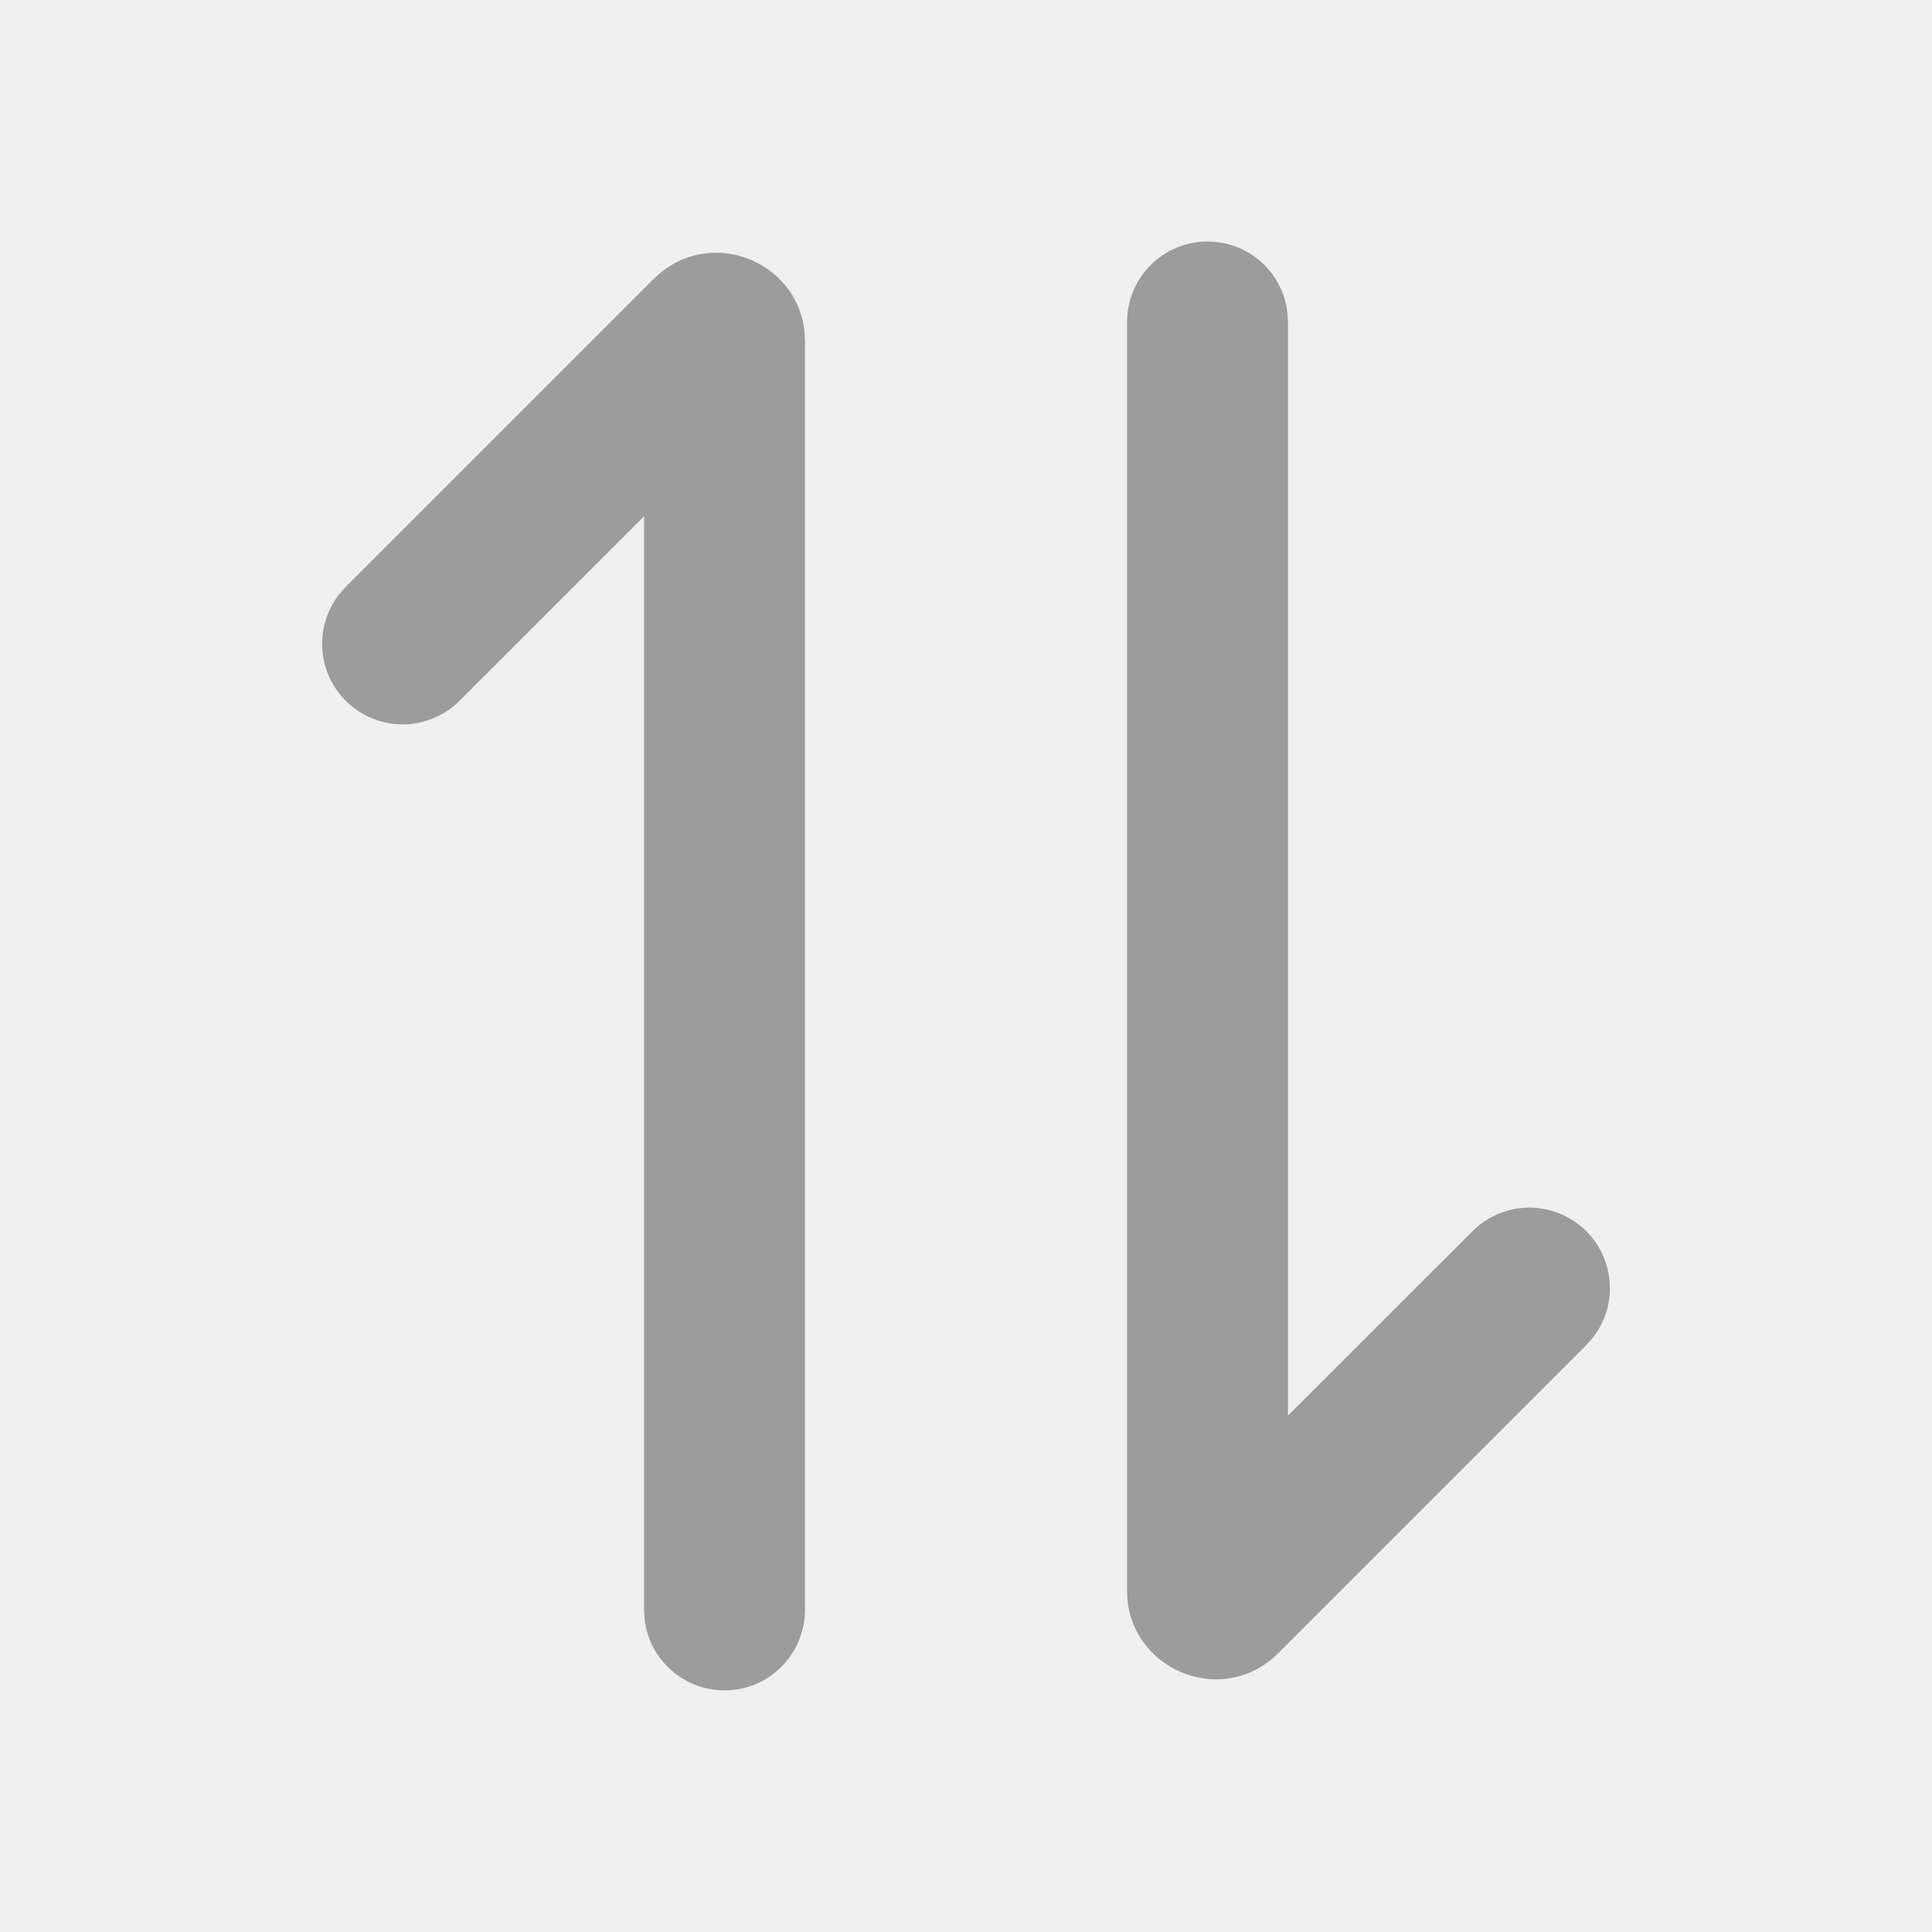
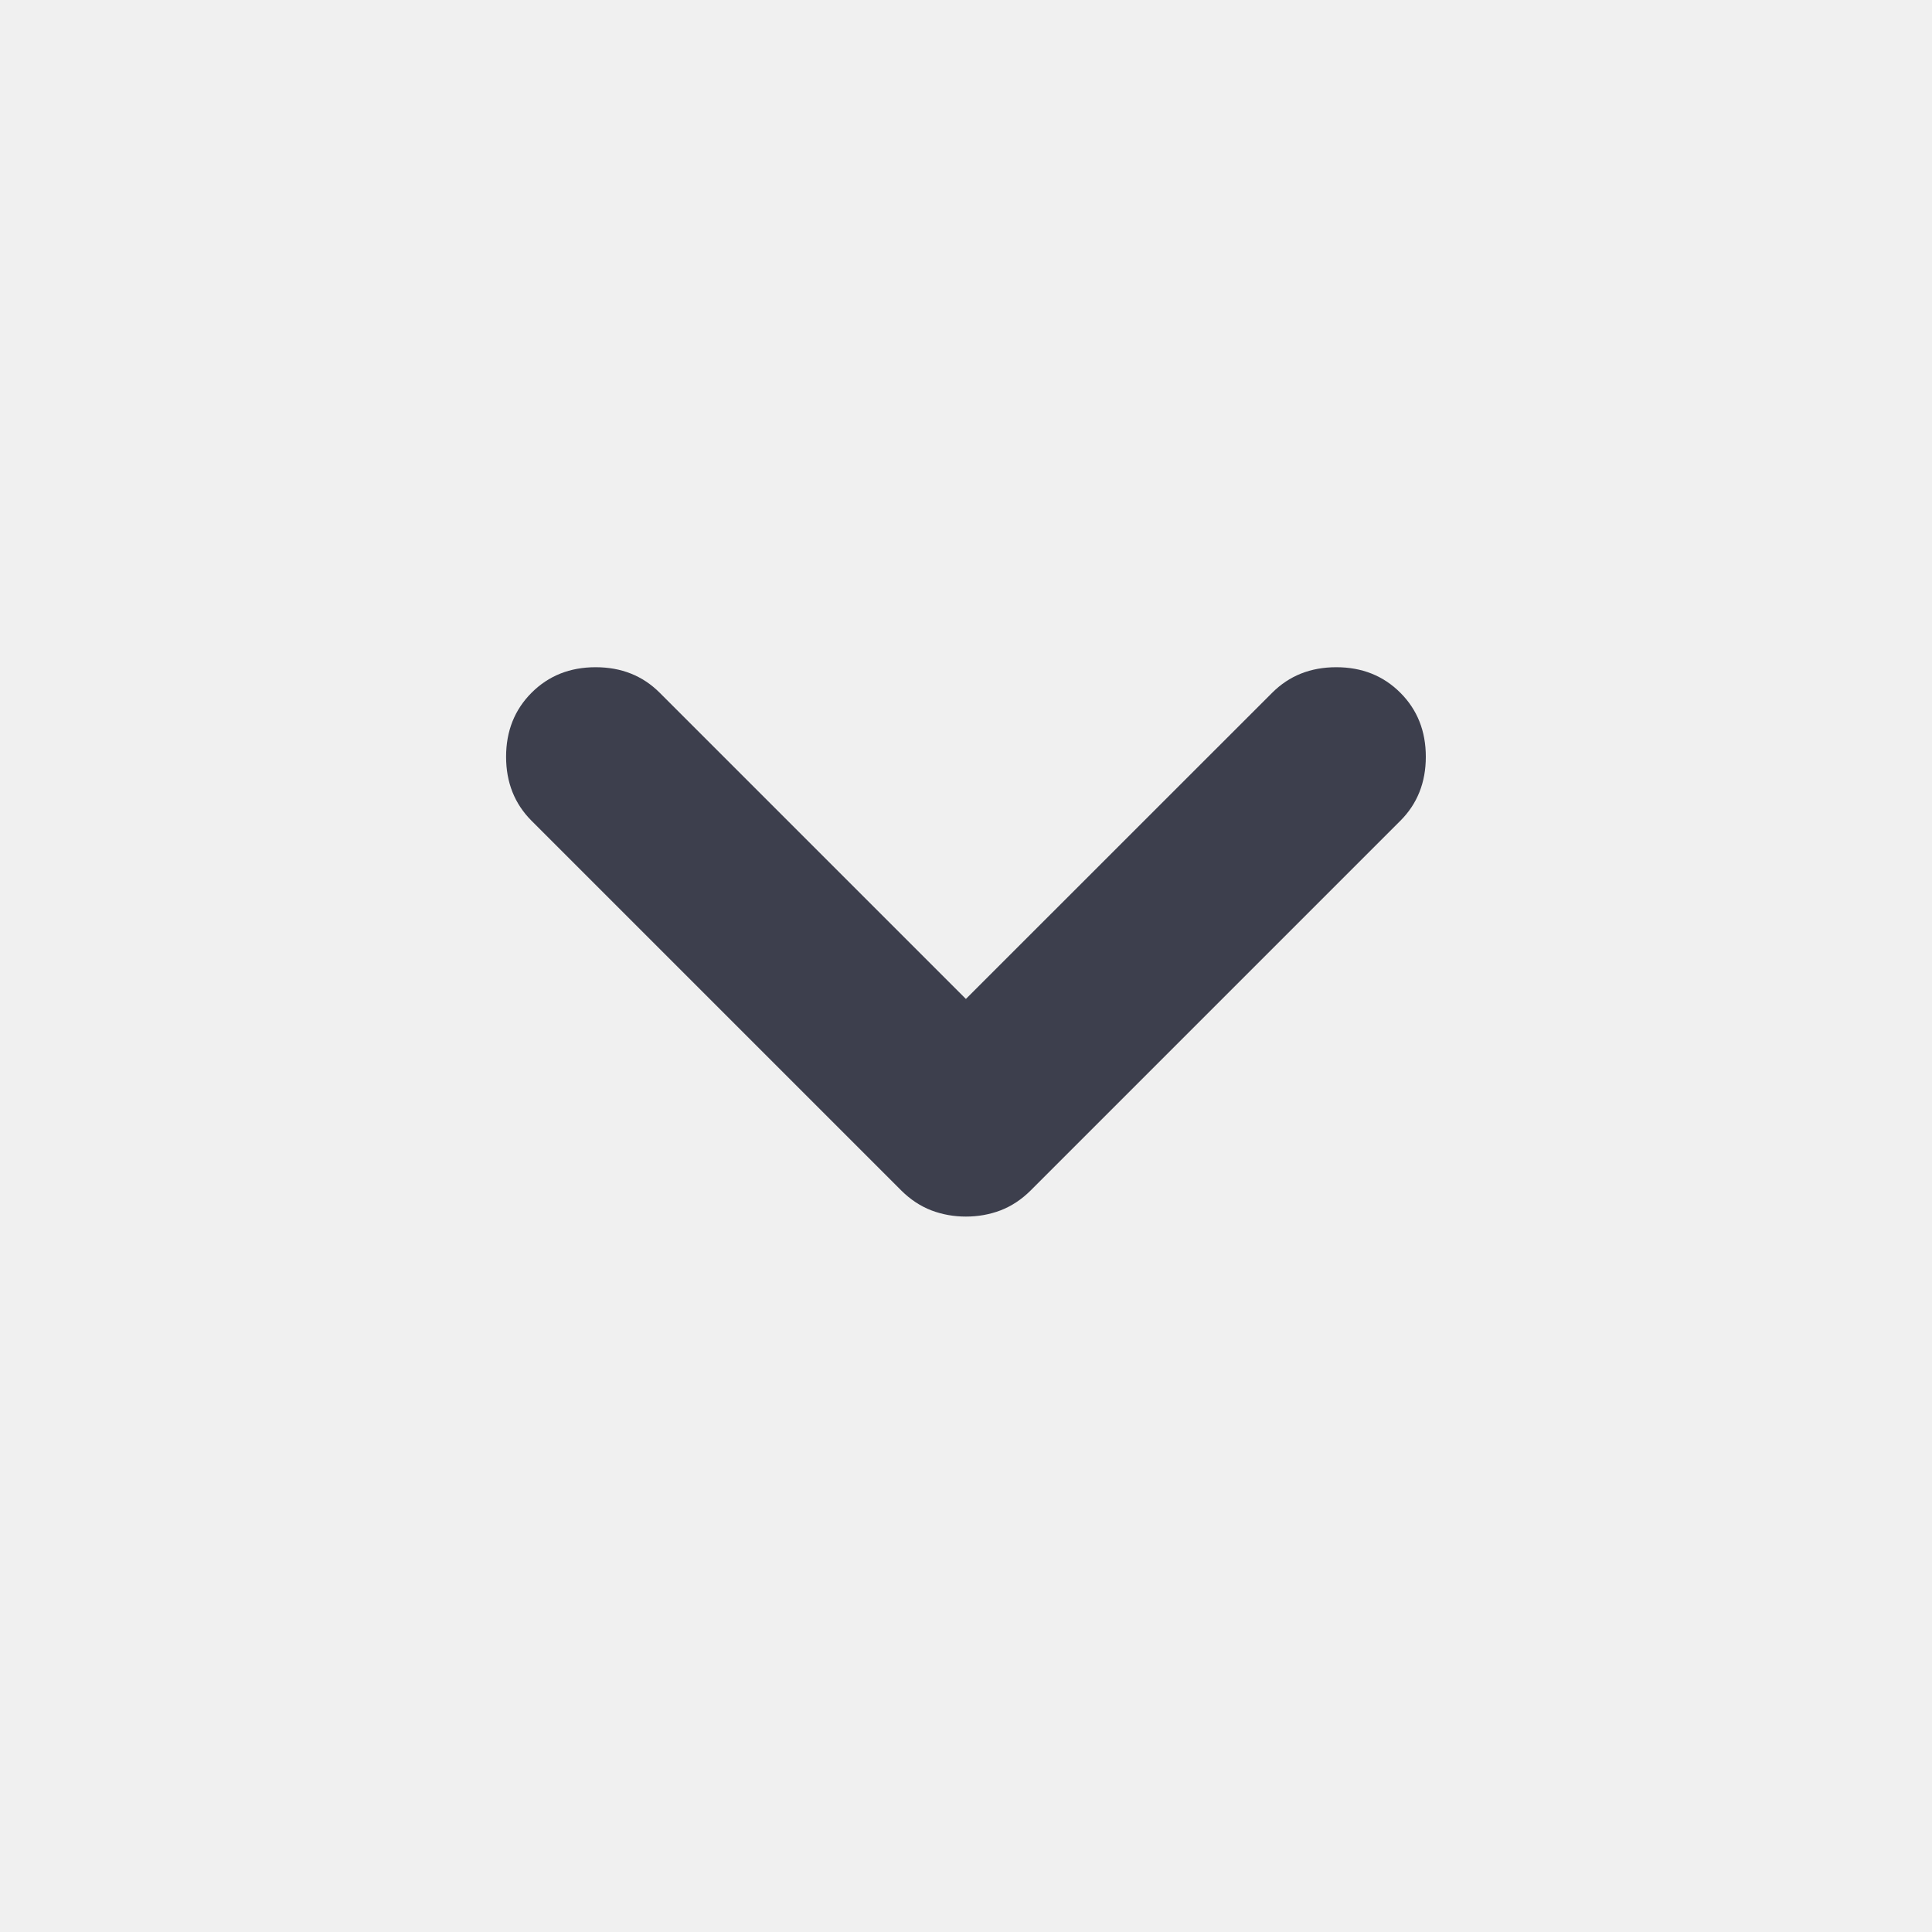
- <svg xmlns="http://www.w3.org/2000/svg" width="14" height="14" viewBox="0 0 14 14" fill="none">
-   <g id="transfer_2_line 1" clip-path="url(#clip0_2634_5446)">
-     <g id="Group">
-       <path id="Vector" d="M4.738 2.021C5.126 1.632 5.779 1.881 5.83 2.407L5.833 2.474V11.667C5.833 11.815 5.776 11.958 5.674 12.066C5.572 12.175 5.433 12.24 5.284 12.248C5.136 12.257 4.99 12.209 4.876 12.113C4.762 12.018 4.688 11.883 4.671 11.735L4.667 11.667V3.741L3.329 5.079C3.224 5.184 3.083 5.244 2.935 5.249C2.787 5.253 2.643 5.201 2.532 5.103C2.42 5.005 2.351 4.869 2.337 4.721C2.323 4.574 2.365 4.426 2.456 4.309L2.504 4.254L4.738 2.02L4.738 2.021ZM8.75 1.75C8.893 1.75 9.031 1.802 9.138 1.897C9.244 1.992 9.313 2.123 9.329 2.265L9.333 2.333V10.258L10.671 8.921C10.776 8.816 10.917 8.756 11.065 8.751C11.213 8.747 11.357 8.799 11.469 8.897C11.58 8.995 11.649 9.131 11.663 9.279C11.678 9.426 11.635 9.574 11.544 9.691L11.496 9.746L9.262 11.98C8.874 12.368 8.222 12.119 8.17 11.593L8.167 11.526V2.333C8.167 2.179 8.228 2.03 8.338 1.921C8.447 1.811 8.595 1.75 8.75 1.75Z" fill="#9C9C9C" />
-     </g>
+ <svg xmlns="http://www.w3.org/2000/svg" width="20" height="20" viewBox="0 0 20 20" fill="none">
+   <mask id="mask0_615_1709" style="mask-type:alpha" maskUnits="userSpaceOnUse" x="0" y="0" width="20" height="20">
+     <rect width="20" height="20" fill="#D9D9D9" />
+   </mask>
+   <g mask="url(#mask0_615_1709)">
+     <path d="M9.999 12.594C9.875 12.594 9.756 12.573 9.642 12.53C9.528 12.486 9.425 12.418 9.331 12.325L5.503 8.497C5.327 8.321 5.239 8.1 5.239 7.834C5.239 7.568 5.327 7.347 5.503 7.171C5.679 6.995 5.9 6.907 6.166 6.907C6.432 6.907 6.653 6.995 6.829 7.171L9.999 10.341L13.17 7.171C13.346 6.995 13.567 6.907 13.833 6.907C14.099 6.907 14.32 6.995 14.496 7.171C14.672 7.347 14.76 7.568 14.76 7.834C14.76 8.1 14.672 8.321 14.496 8.497L10.668 12.325C10.574 12.418 10.471 12.486 10.357 12.53C10.243 12.573 10.124 12.594 9.999 12.594Z" fill="#3D3F4D" />
  </g>
-   <defs>
-     <clipPath id="clip0_2634_5446">
-       <rect width="14" height="14" fill="white" />
-     </clipPath>
-   </defs>
</svg>
